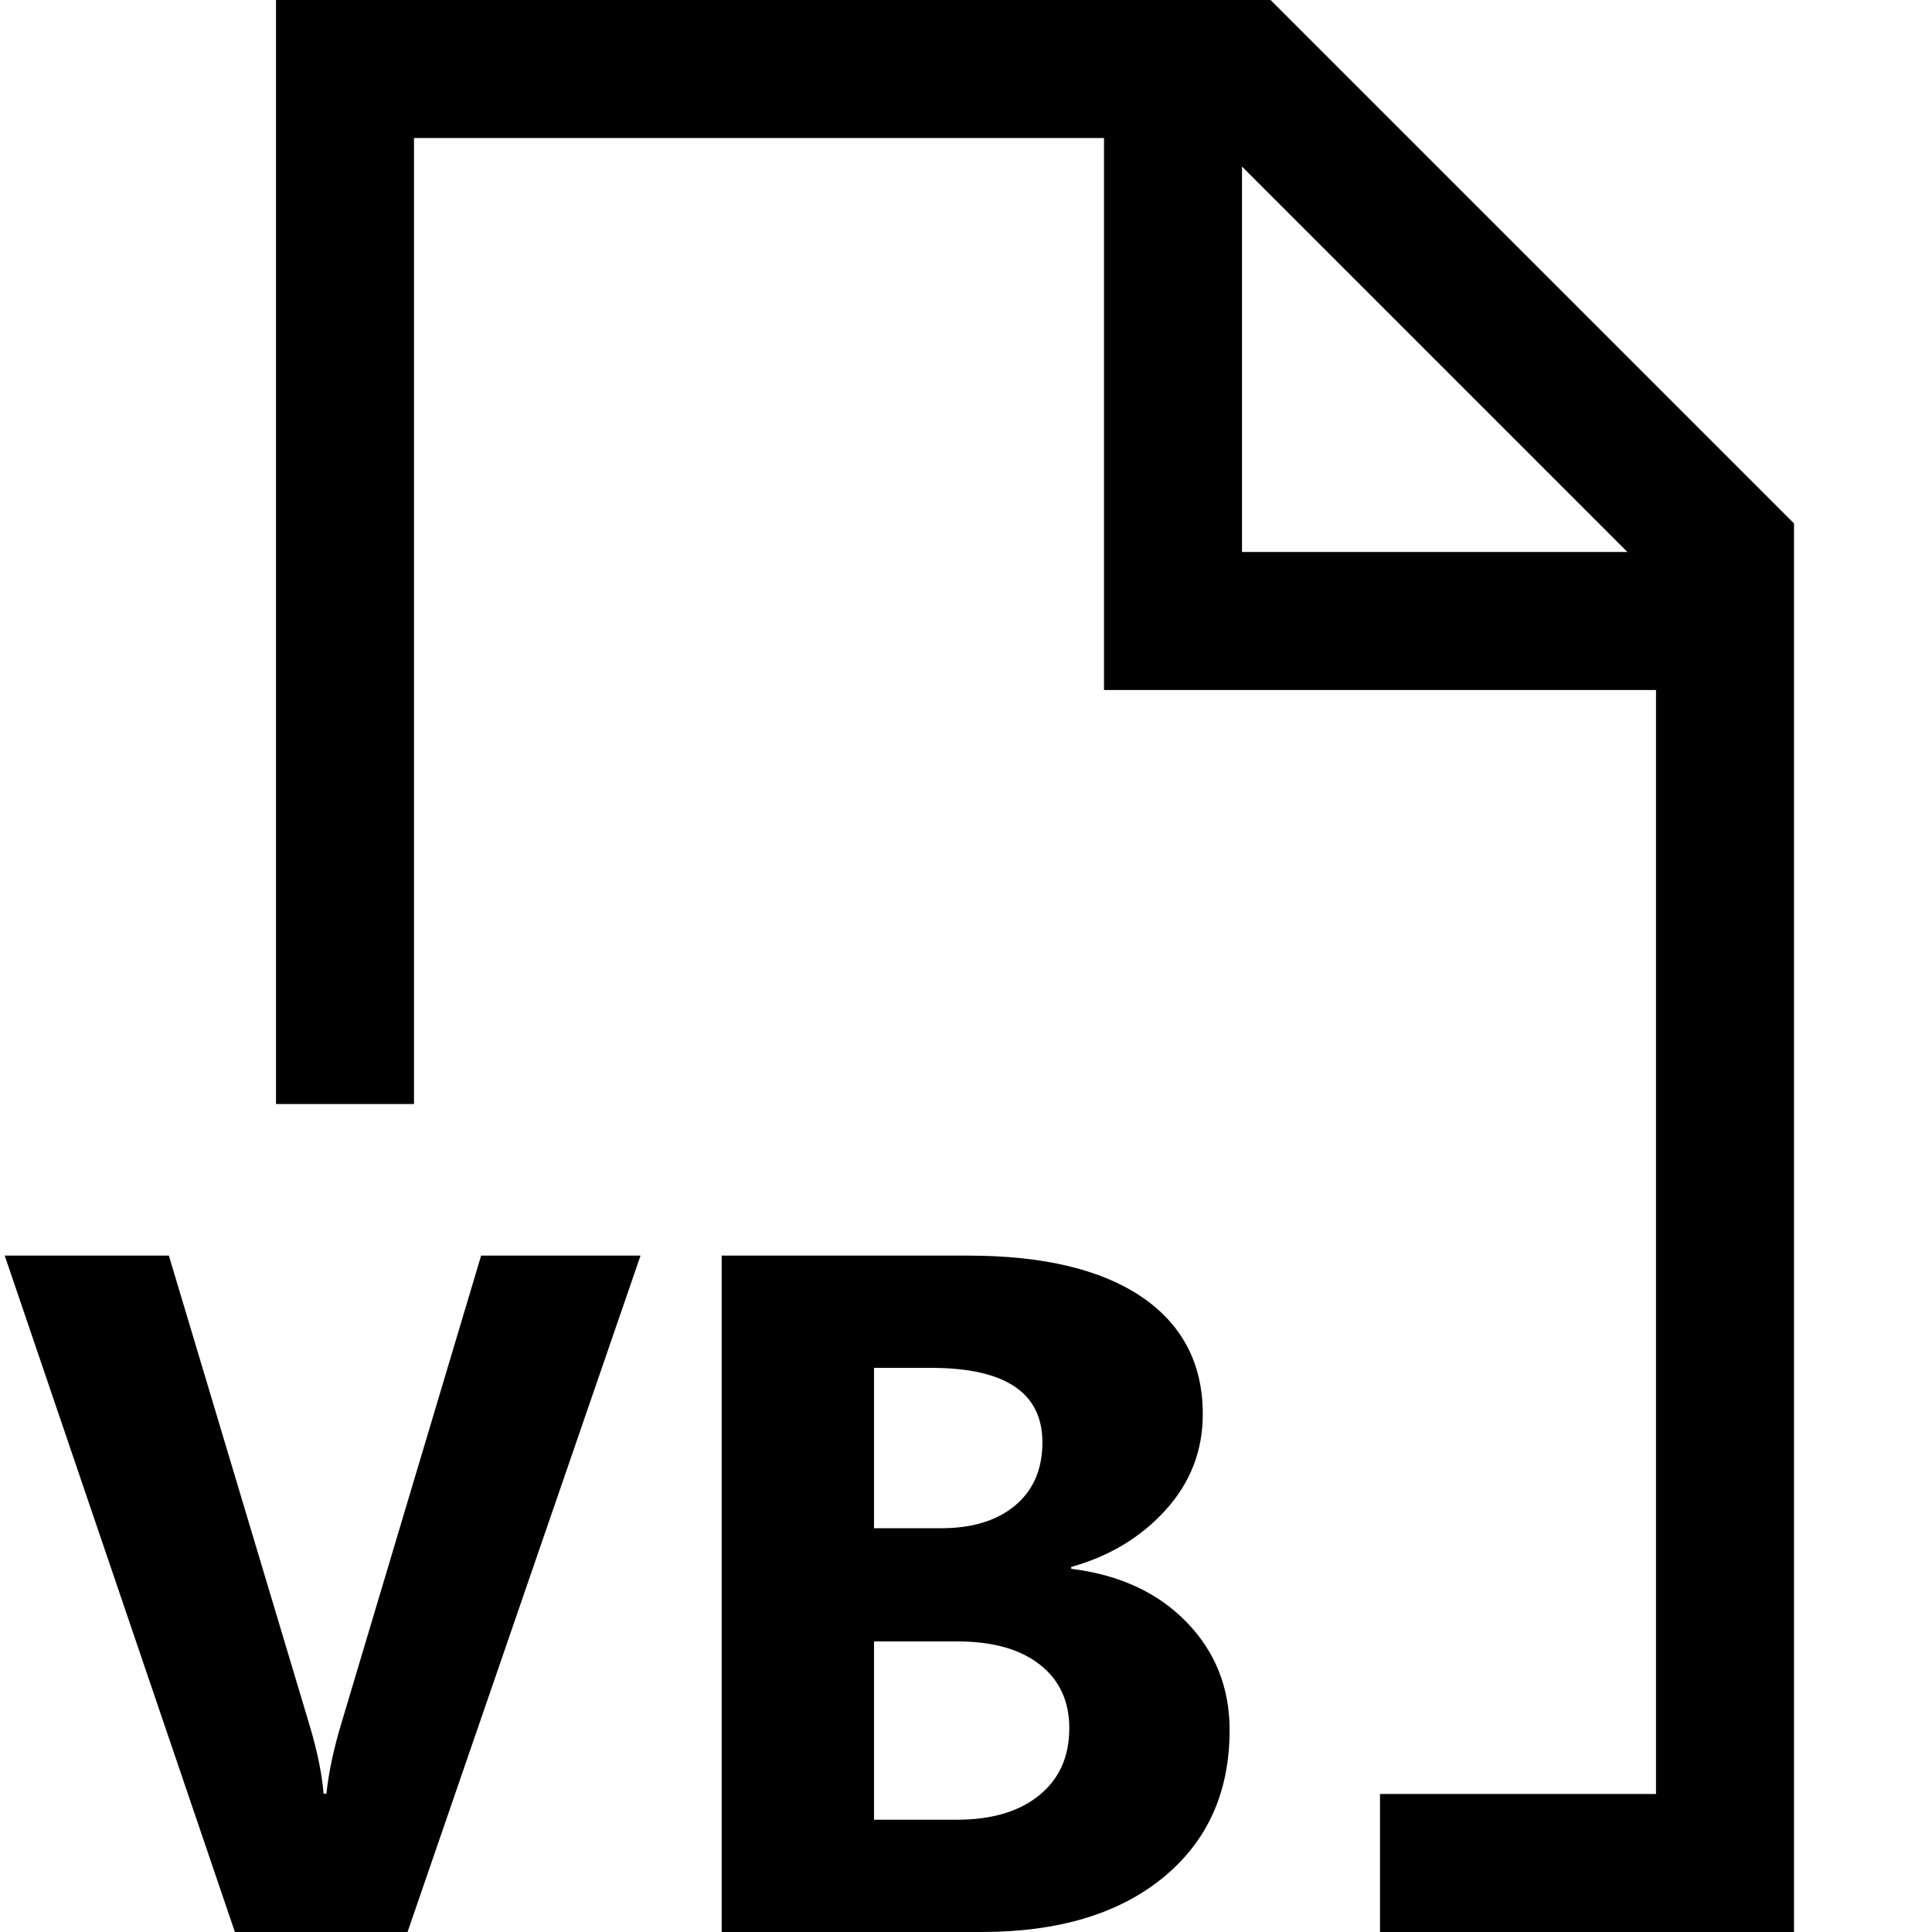
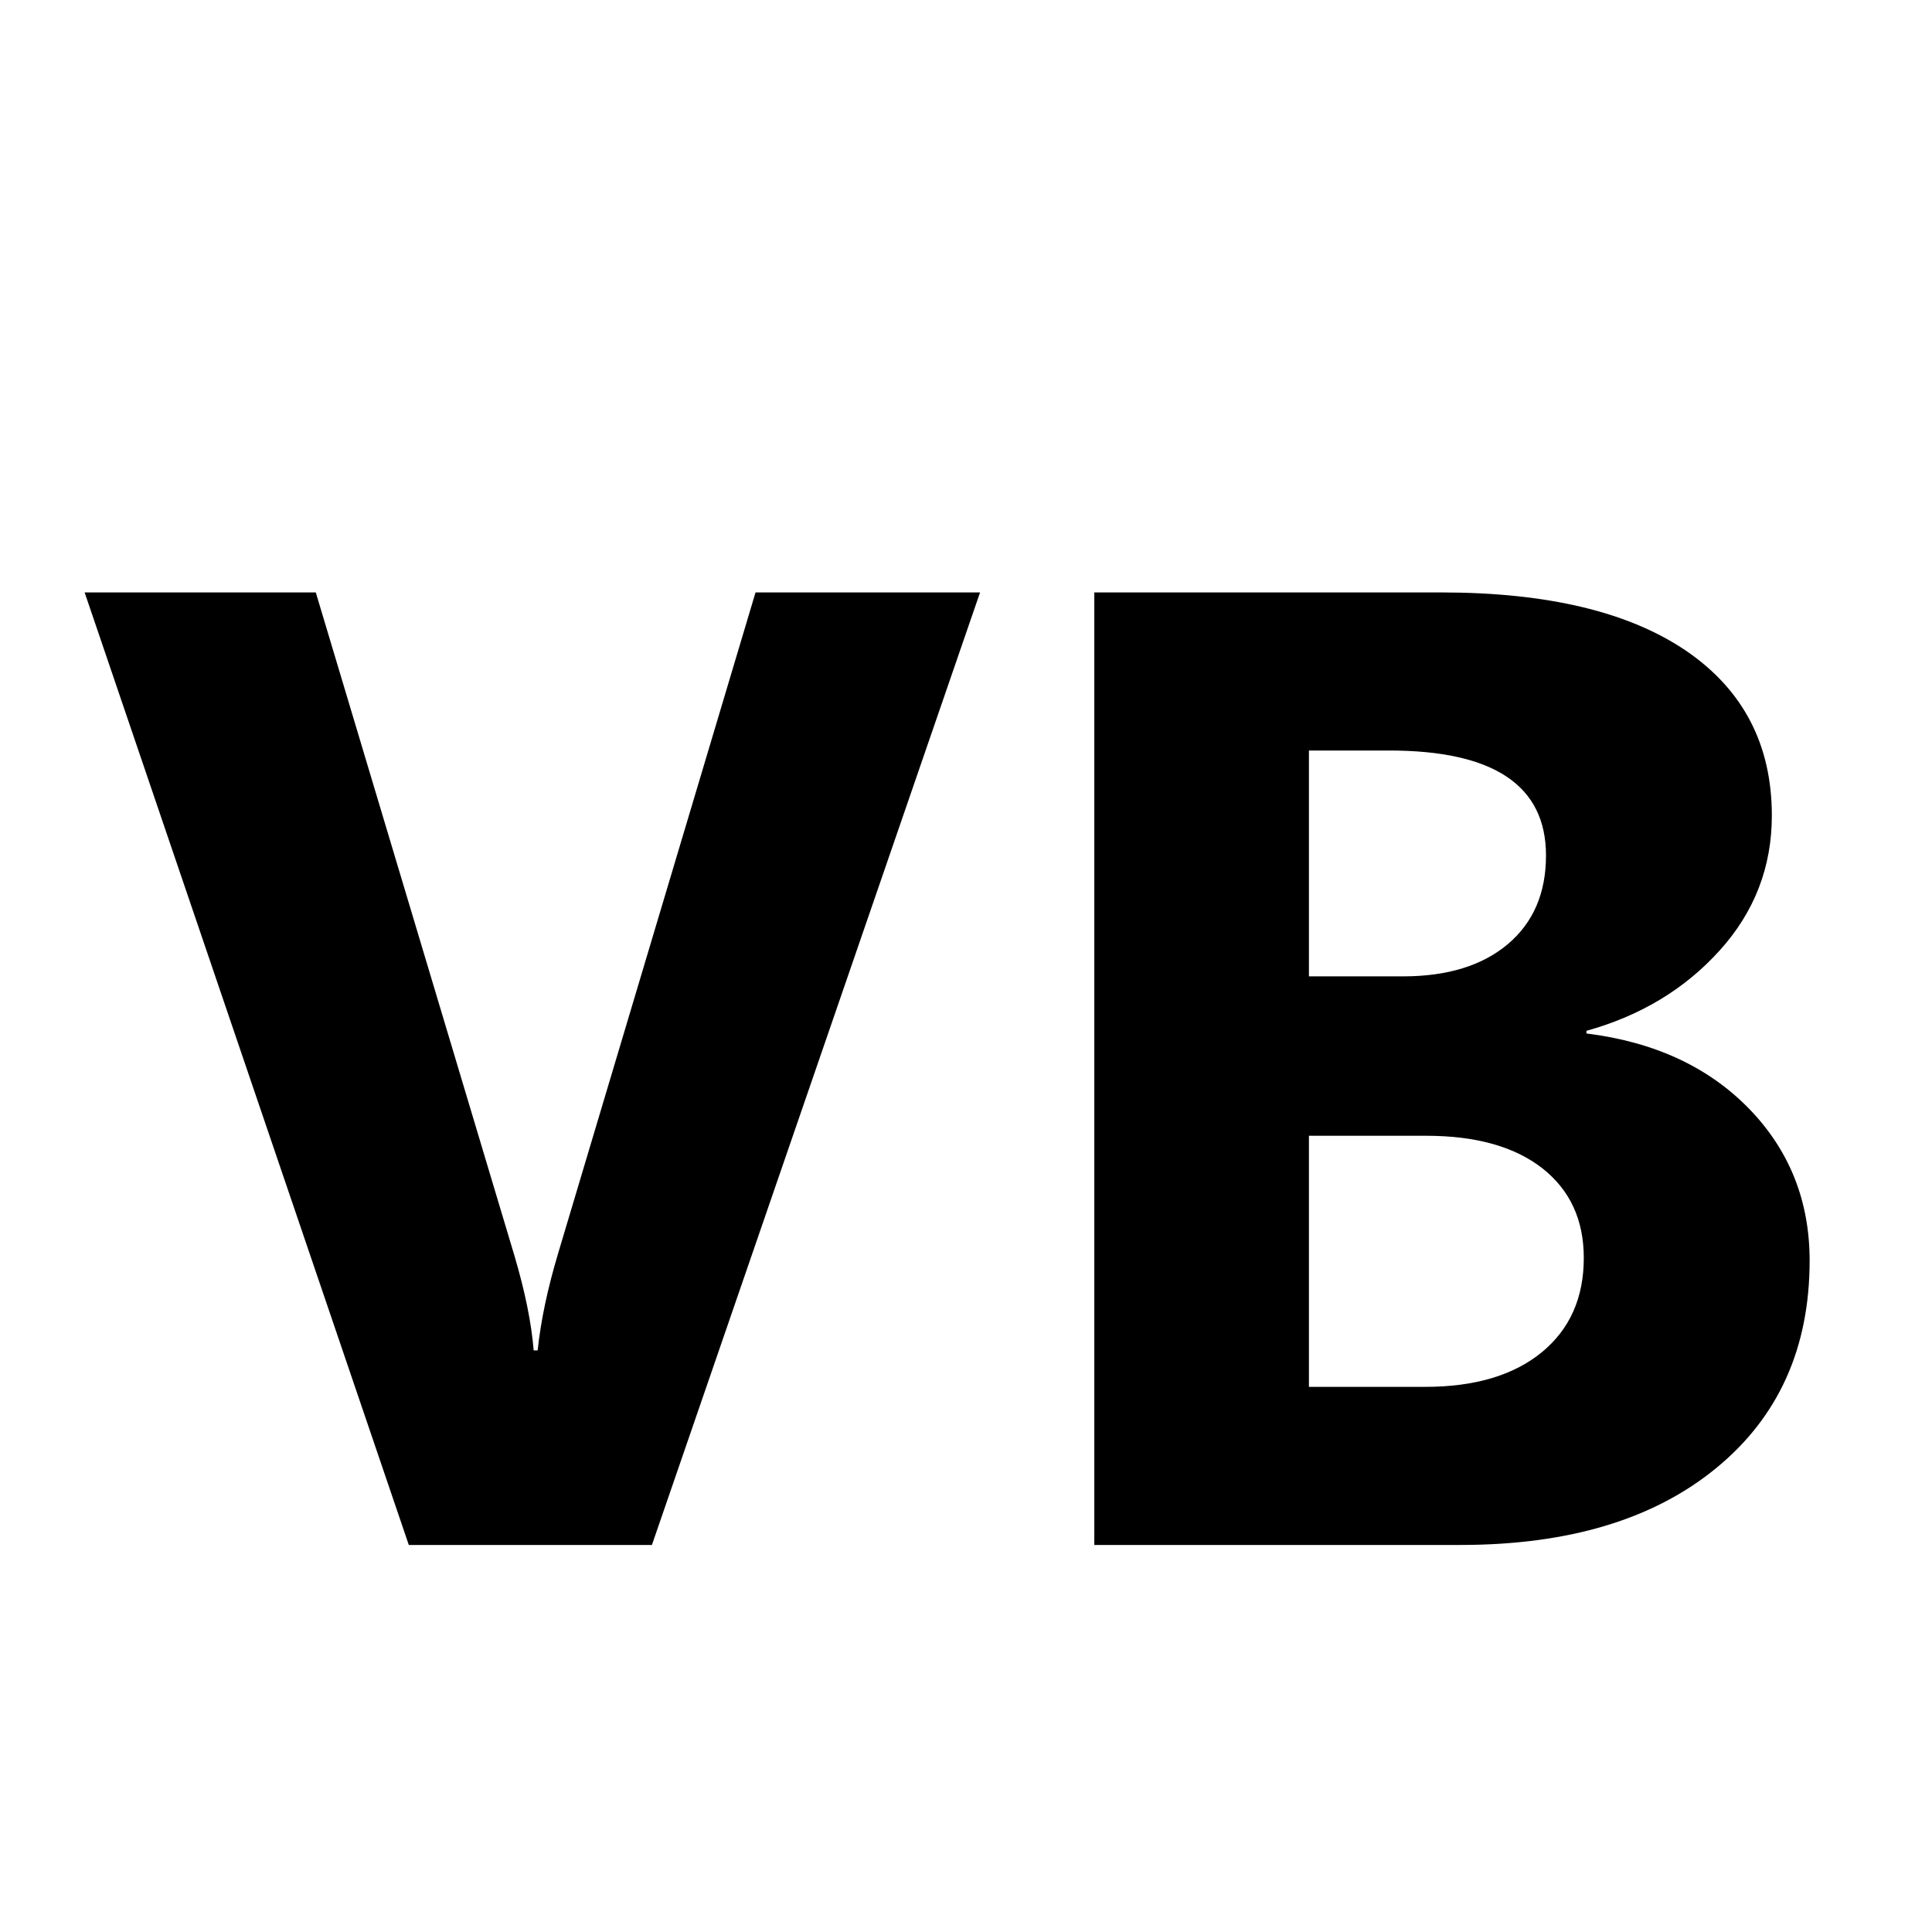
<svg xmlns="http://www.w3.org/2000/svg" viewBox="0 0 448 448">
-   <path d="M148.531 291.156L94.5 448H54.469L1.094 291.156h38.063L71.86 400.312c1.75 5.906 2.813 11.125 3.172 15.625h.656c.516-4.875 1.641-10.219 3.391-16.063l32.484-108.719h36.968zM167.344 448V291.156h57.094c17.5 0 30.953 3.219 40.375 9.625 9.375 6.406 14.094 15.469 14.094 27.125 0 8.469-2.844 15.844-8.594 22.219-5.719 6.313-13.031 10.75-21.922 13.219v.438c11.172 1.375 20.078 5.5 26.734 12.344 6.688 6.875 10 15.219 10 25.063 0 14.375-5.125 25.75-15.406 34.188-10.281 8.404-24.313 12.623-42.11 12.623h-60.265zm35.328-130.812v37.188h15.531c7.297 0 13.031-1.781 17.234-5.313 4.188-3.531 6.281-8.406 6.281-14.594 0-11.531-8.609-17.281-25.813-17.281h-13.233zm0 63.437v41.344h19.141c8.172 0 14.563-1.906 19.188-5.688 4.641-3.781 6.953-8.969 6.953-15.531 0-6.281-2.281-11.188-6.828-14.75-4.563-3.594-10.922-5.375-19.094-5.375h-19.36zM294.624 0H64v256h32V32h160v128h128v256h-64v32h96V121.376L294.624 0zM288 128V38.624L377.376 128H288z" />
+   <path d="M227.26 137.374l-76.091 220.878H94.793L19.624 137.374h53.603l46.039 153.721c2.464 8.317 3.971 15.678 4.483 22.043h.925c.719-6.88 2.327-14.444 4.791-22.66l45.73-153.104h52.065zm26.491 220.878V137.374h80.406c24.644 0 43.571 4.518 56.852 13.554 13.214 9.036 19.853 21.77 19.853 38.198 0 11.914-4.038 22.352-12.082 31.251-8.079 8.969-18.38 15.163-30.908 18.657v.613c15.745 1.952 28.272 7.771 37.686 17.424 9.376 9.653 14.066 21.395 14.066 35.257 0 20.228-7.22 36.281-21.7 48.124-14.479 11.879-34.262 17.799-59.284 17.799h-84.889zm49.768-184.219v52.369h21.84c10.27 0 18.38-2.499 24.269-7.462 5.92-4.998 8.864-11.844 8.864-20.571 0-16.225-12.117-24.336-36.351-24.336h-18.622zm0 89.337v58.222h26.94c11.5 0 20.505-2.671 27.041-8.009 6.502-5.338 9.755-12.629 9.755-21.872 0-8.833-3.183-15.745-9.618-20.813-6.4-4.995-15.37-7.529-26.87-7.529h-27.248z" />
</svg>
